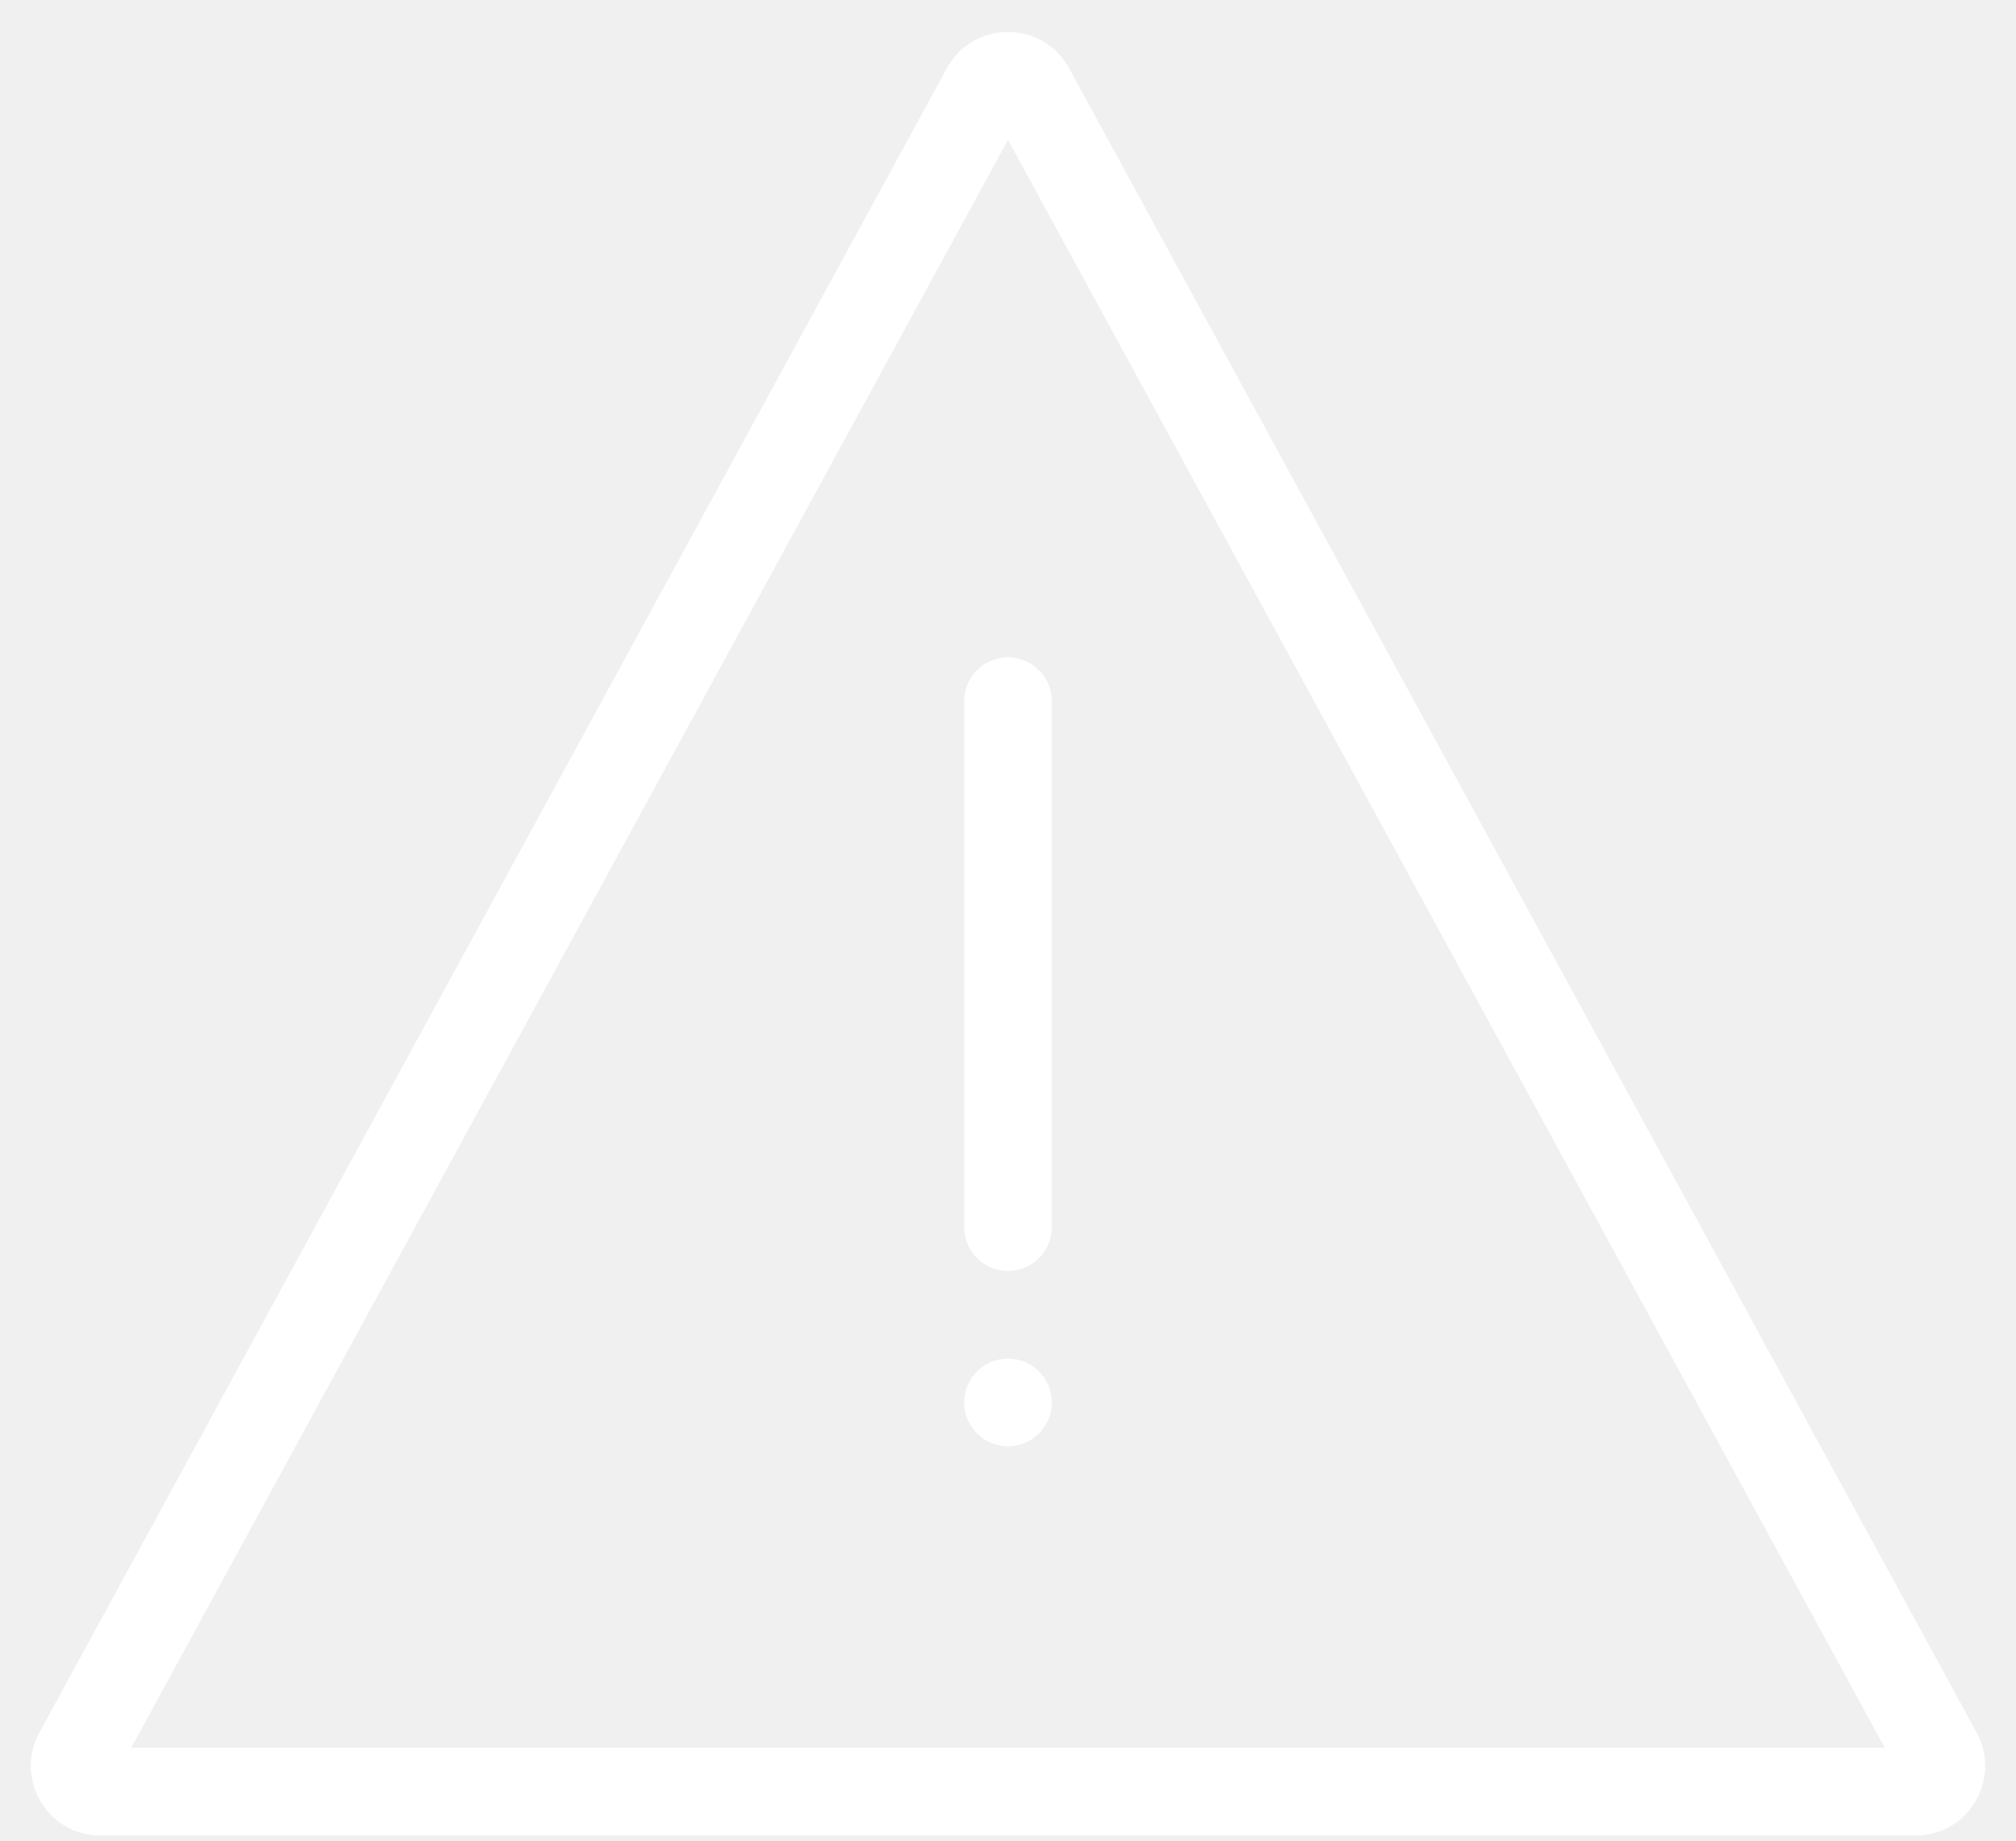
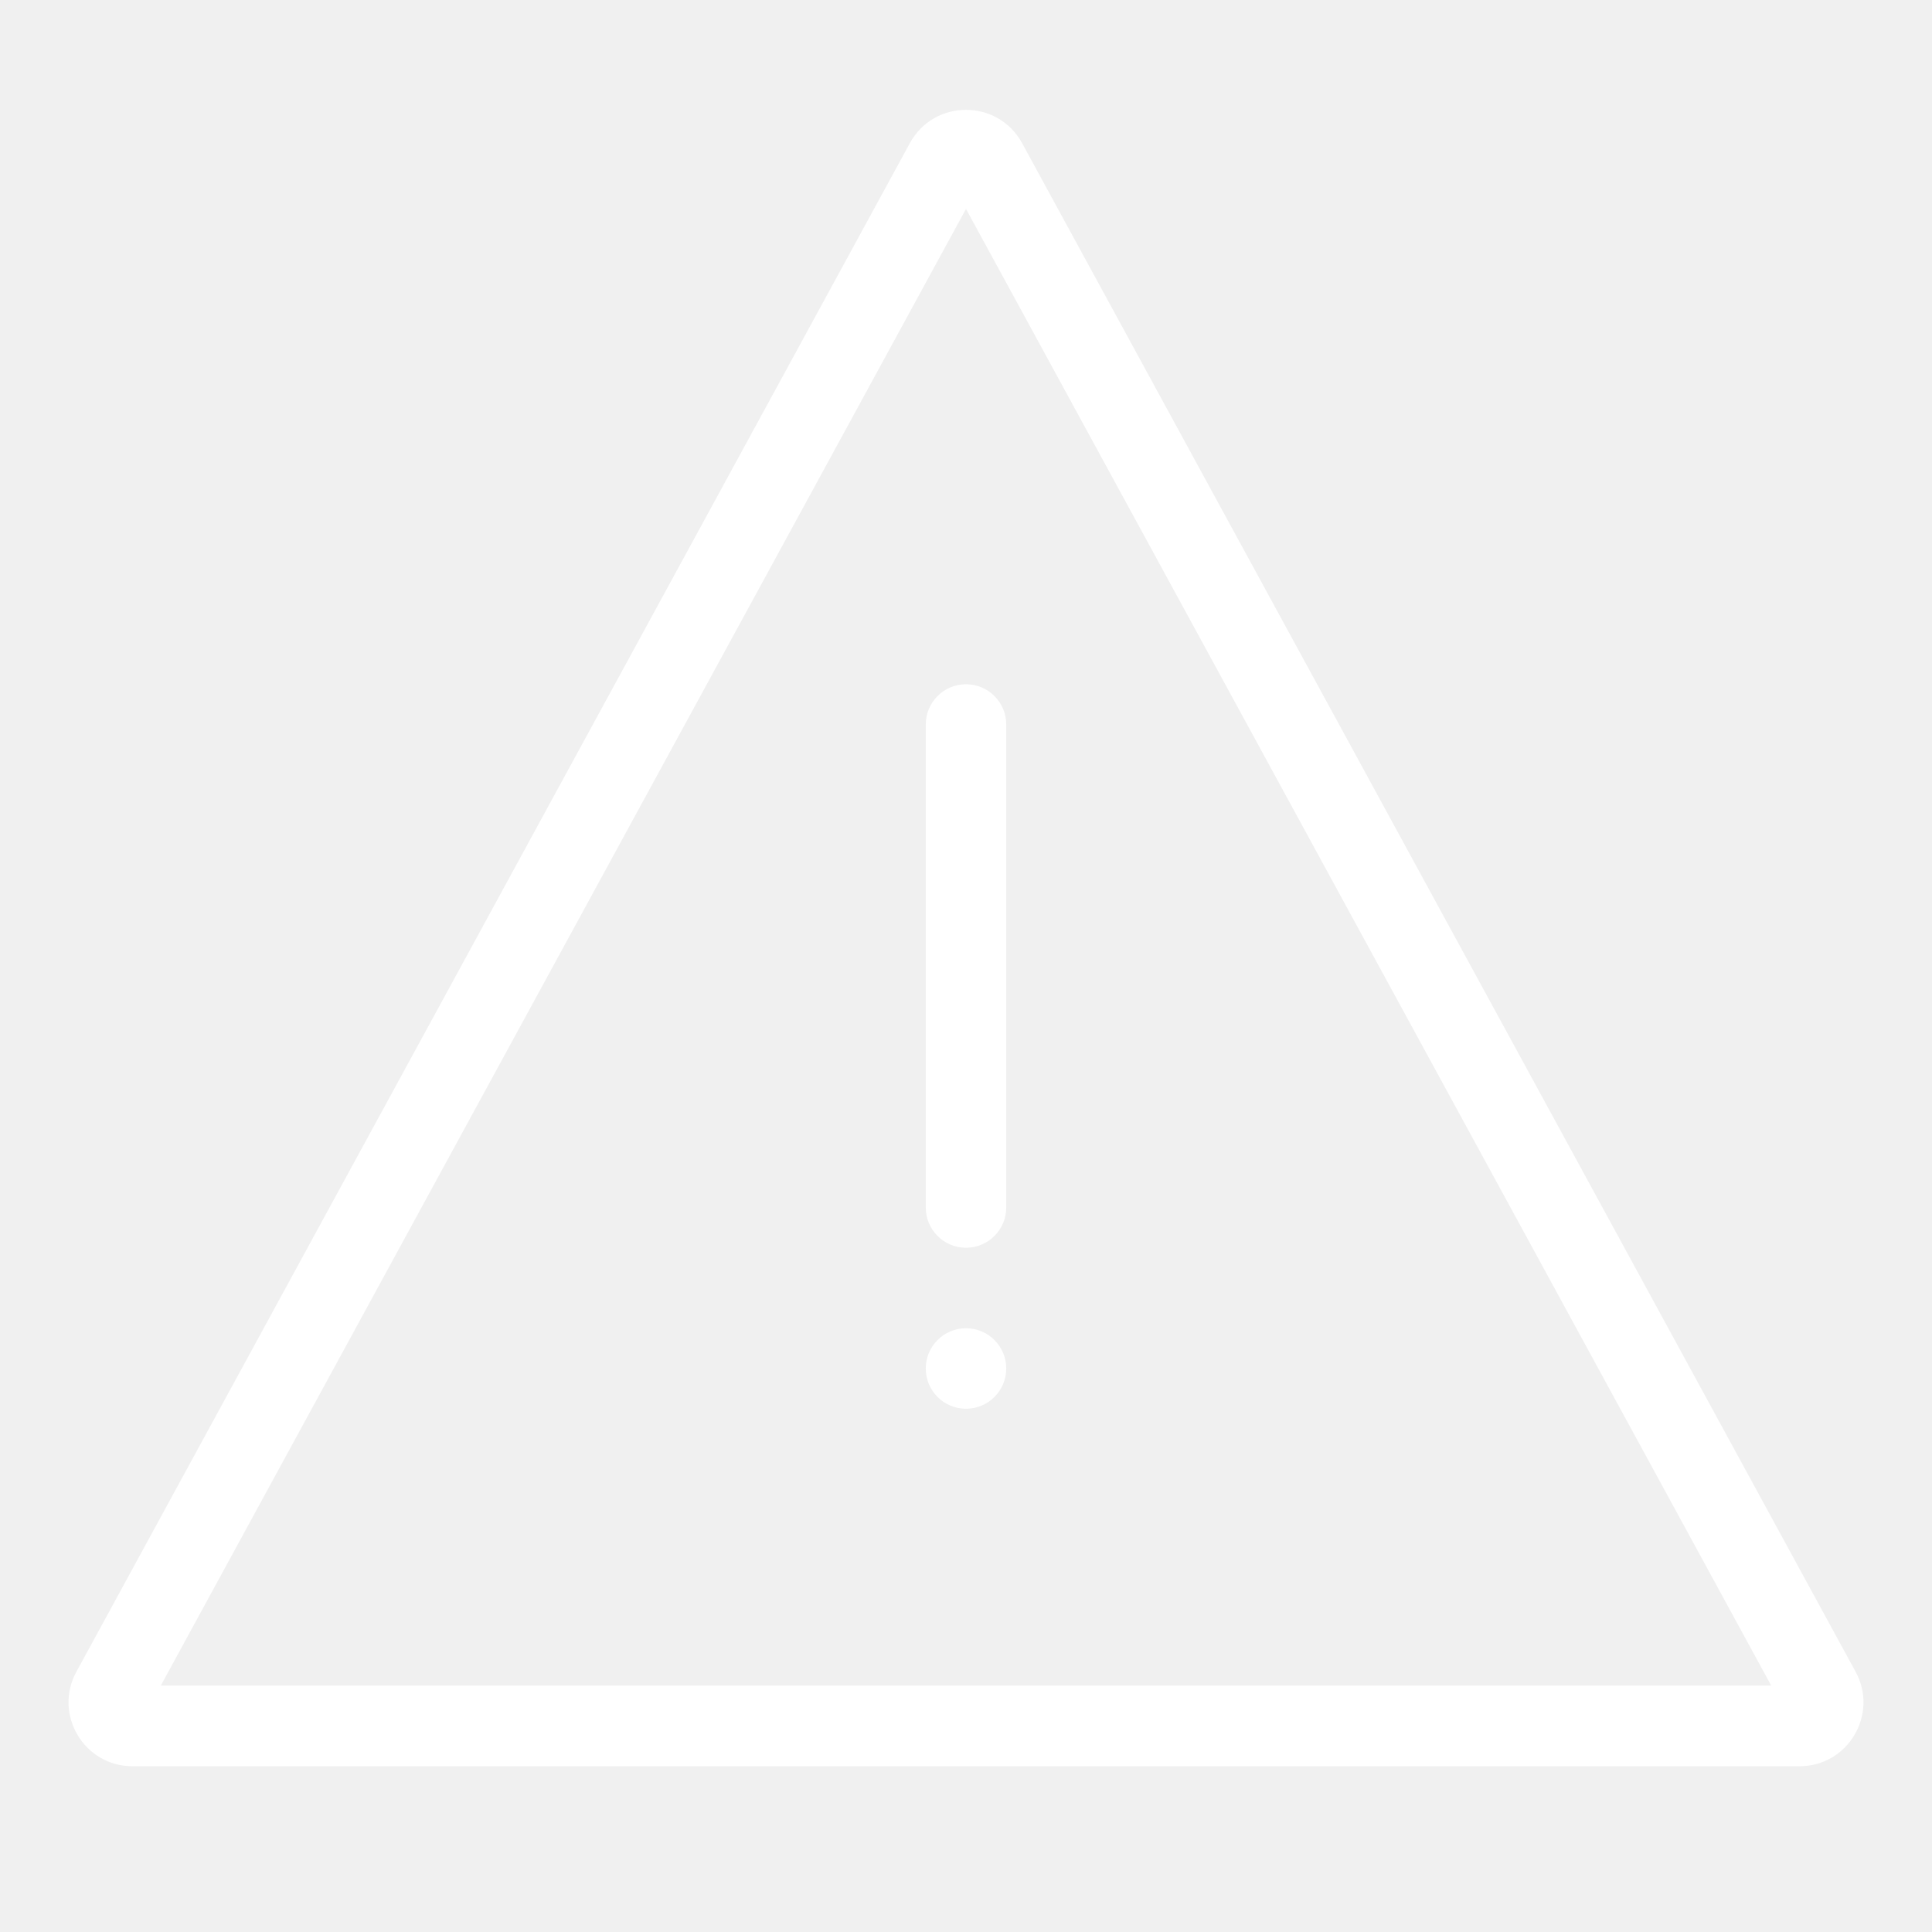
- <svg xmlns="http://www.w3.org/2000/svg" width="46" height="42" viewBox="0 0 46 42" fill="none">
-   <path fill-rule="evenodd" clip-rule="evenodd" d="M23 3.191L2.996 39.876H43.004L23 3.191ZM24.394 1.557C23.792 0.453 22.207 0.453 21.605 1.557L0.898 39.534C0.321 40.592 1.087 41.882 2.292 41.882H43.708C44.913 41.882 45.679 40.592 45.102 39.534L24.394 1.557Z" fill="white" />
-   <path d="M22 16C22 15.448 22.448 15 23 15C23.552 15 24 15.448 24 16V28C24 28.552 23.552 29 23 29C22.448 29 22 28.552 22 28V16Z" fill="white" />
-   <path d="M22 32C22 31.448 22.448 31 23 31C23.552 31 24 31.448 24 32C24 32.552 23.552 33 23 33C22.448 33 22 32.552 22 32Z" fill="white" />
+ <svg xmlns="http://www.w3.org/2000/svg" width="48" height="48" viewBox="0 0 48 48" fill="none">
+   <path fill-rule="evenodd" clip-rule="evenodd" d="M24 5.191L3.996 41.876H44.004L24 5.191ZM25.394 3.557C24.792 2.453 23.207 2.453 22.605 3.557L1.898 41.534C1.321 42.592 2.087 43.882 3.292 43.882H44.708C45.913 43.882 46.679 42.592 46.102 41.534L25.394 3.557Z" fill="white" />
+   <path d="M23 18C23 17.448 23.448 17 24 17C24.552 17 25 17.448 25 18V30C25 30.552 24.552 31 24 31C23.448 31 23 30.552 23 30V18Z" fill="white" />
+   <path d="M23 34C23 33.448 23.448 33 24 33C24.552 33 25 33.448 25 34C25 34.552 24.552 35 24 35C23.448 35 23 34.552 23 34Z" fill="white" />
</svg>
